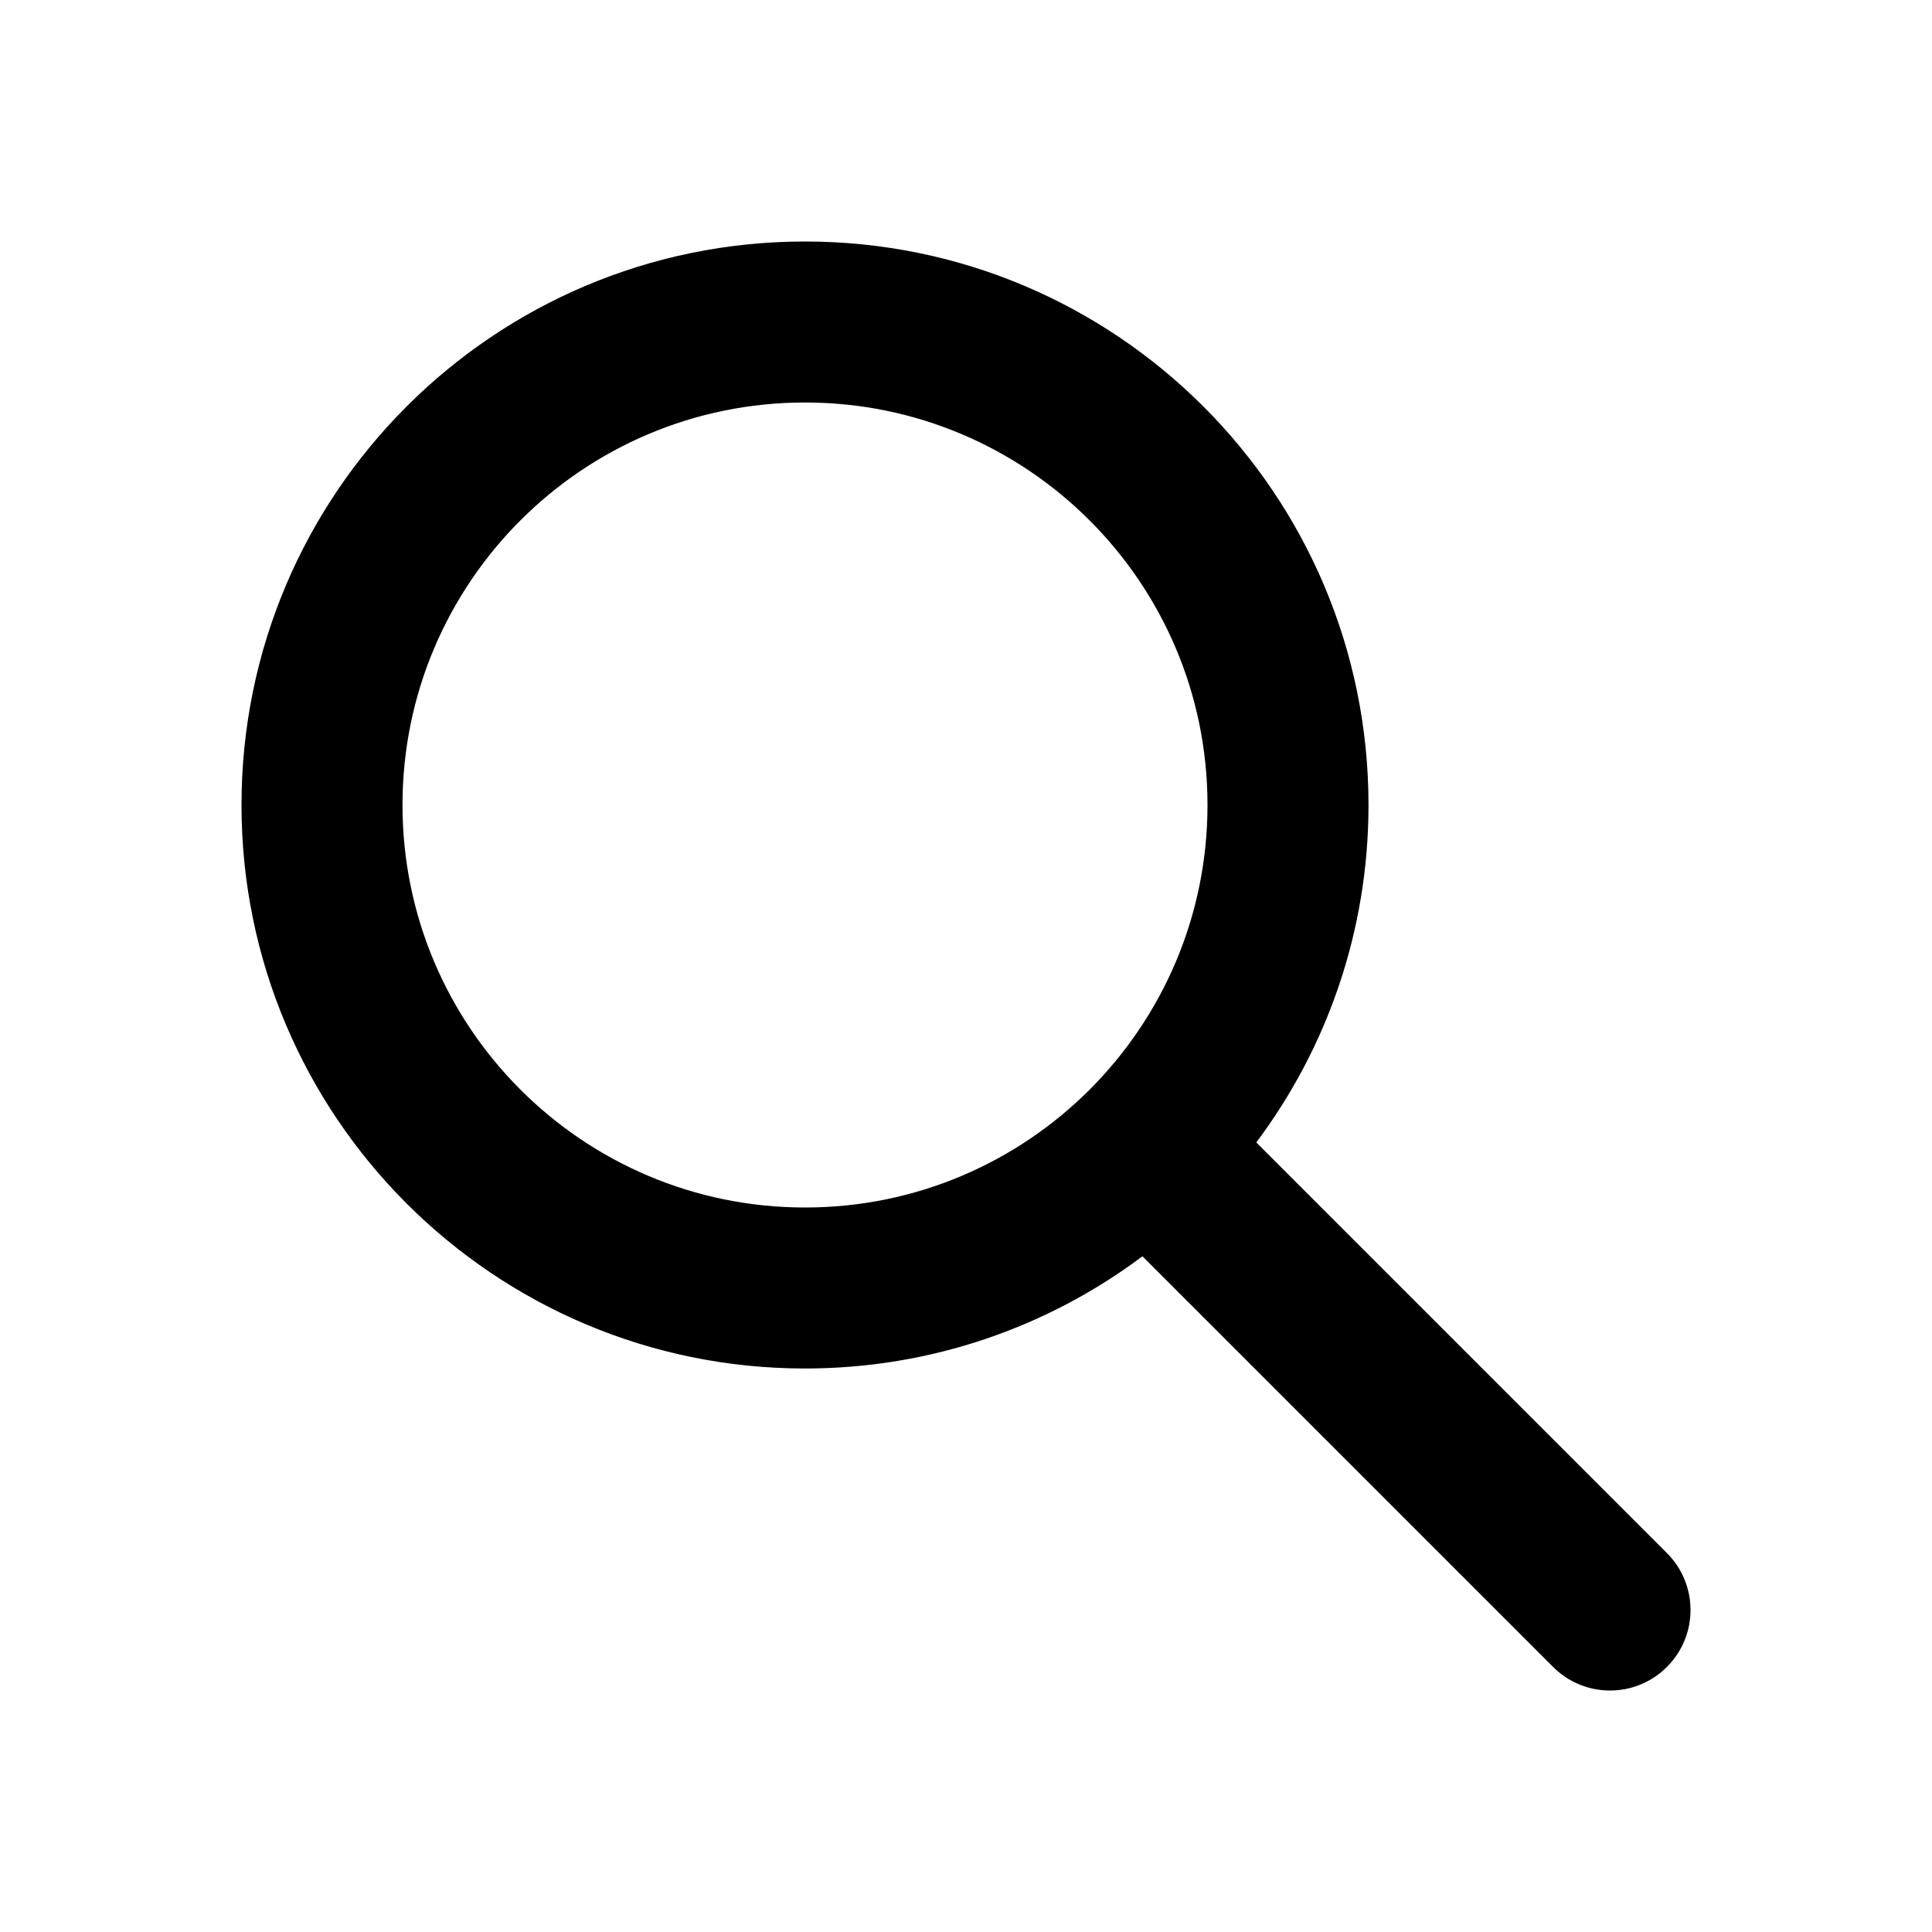
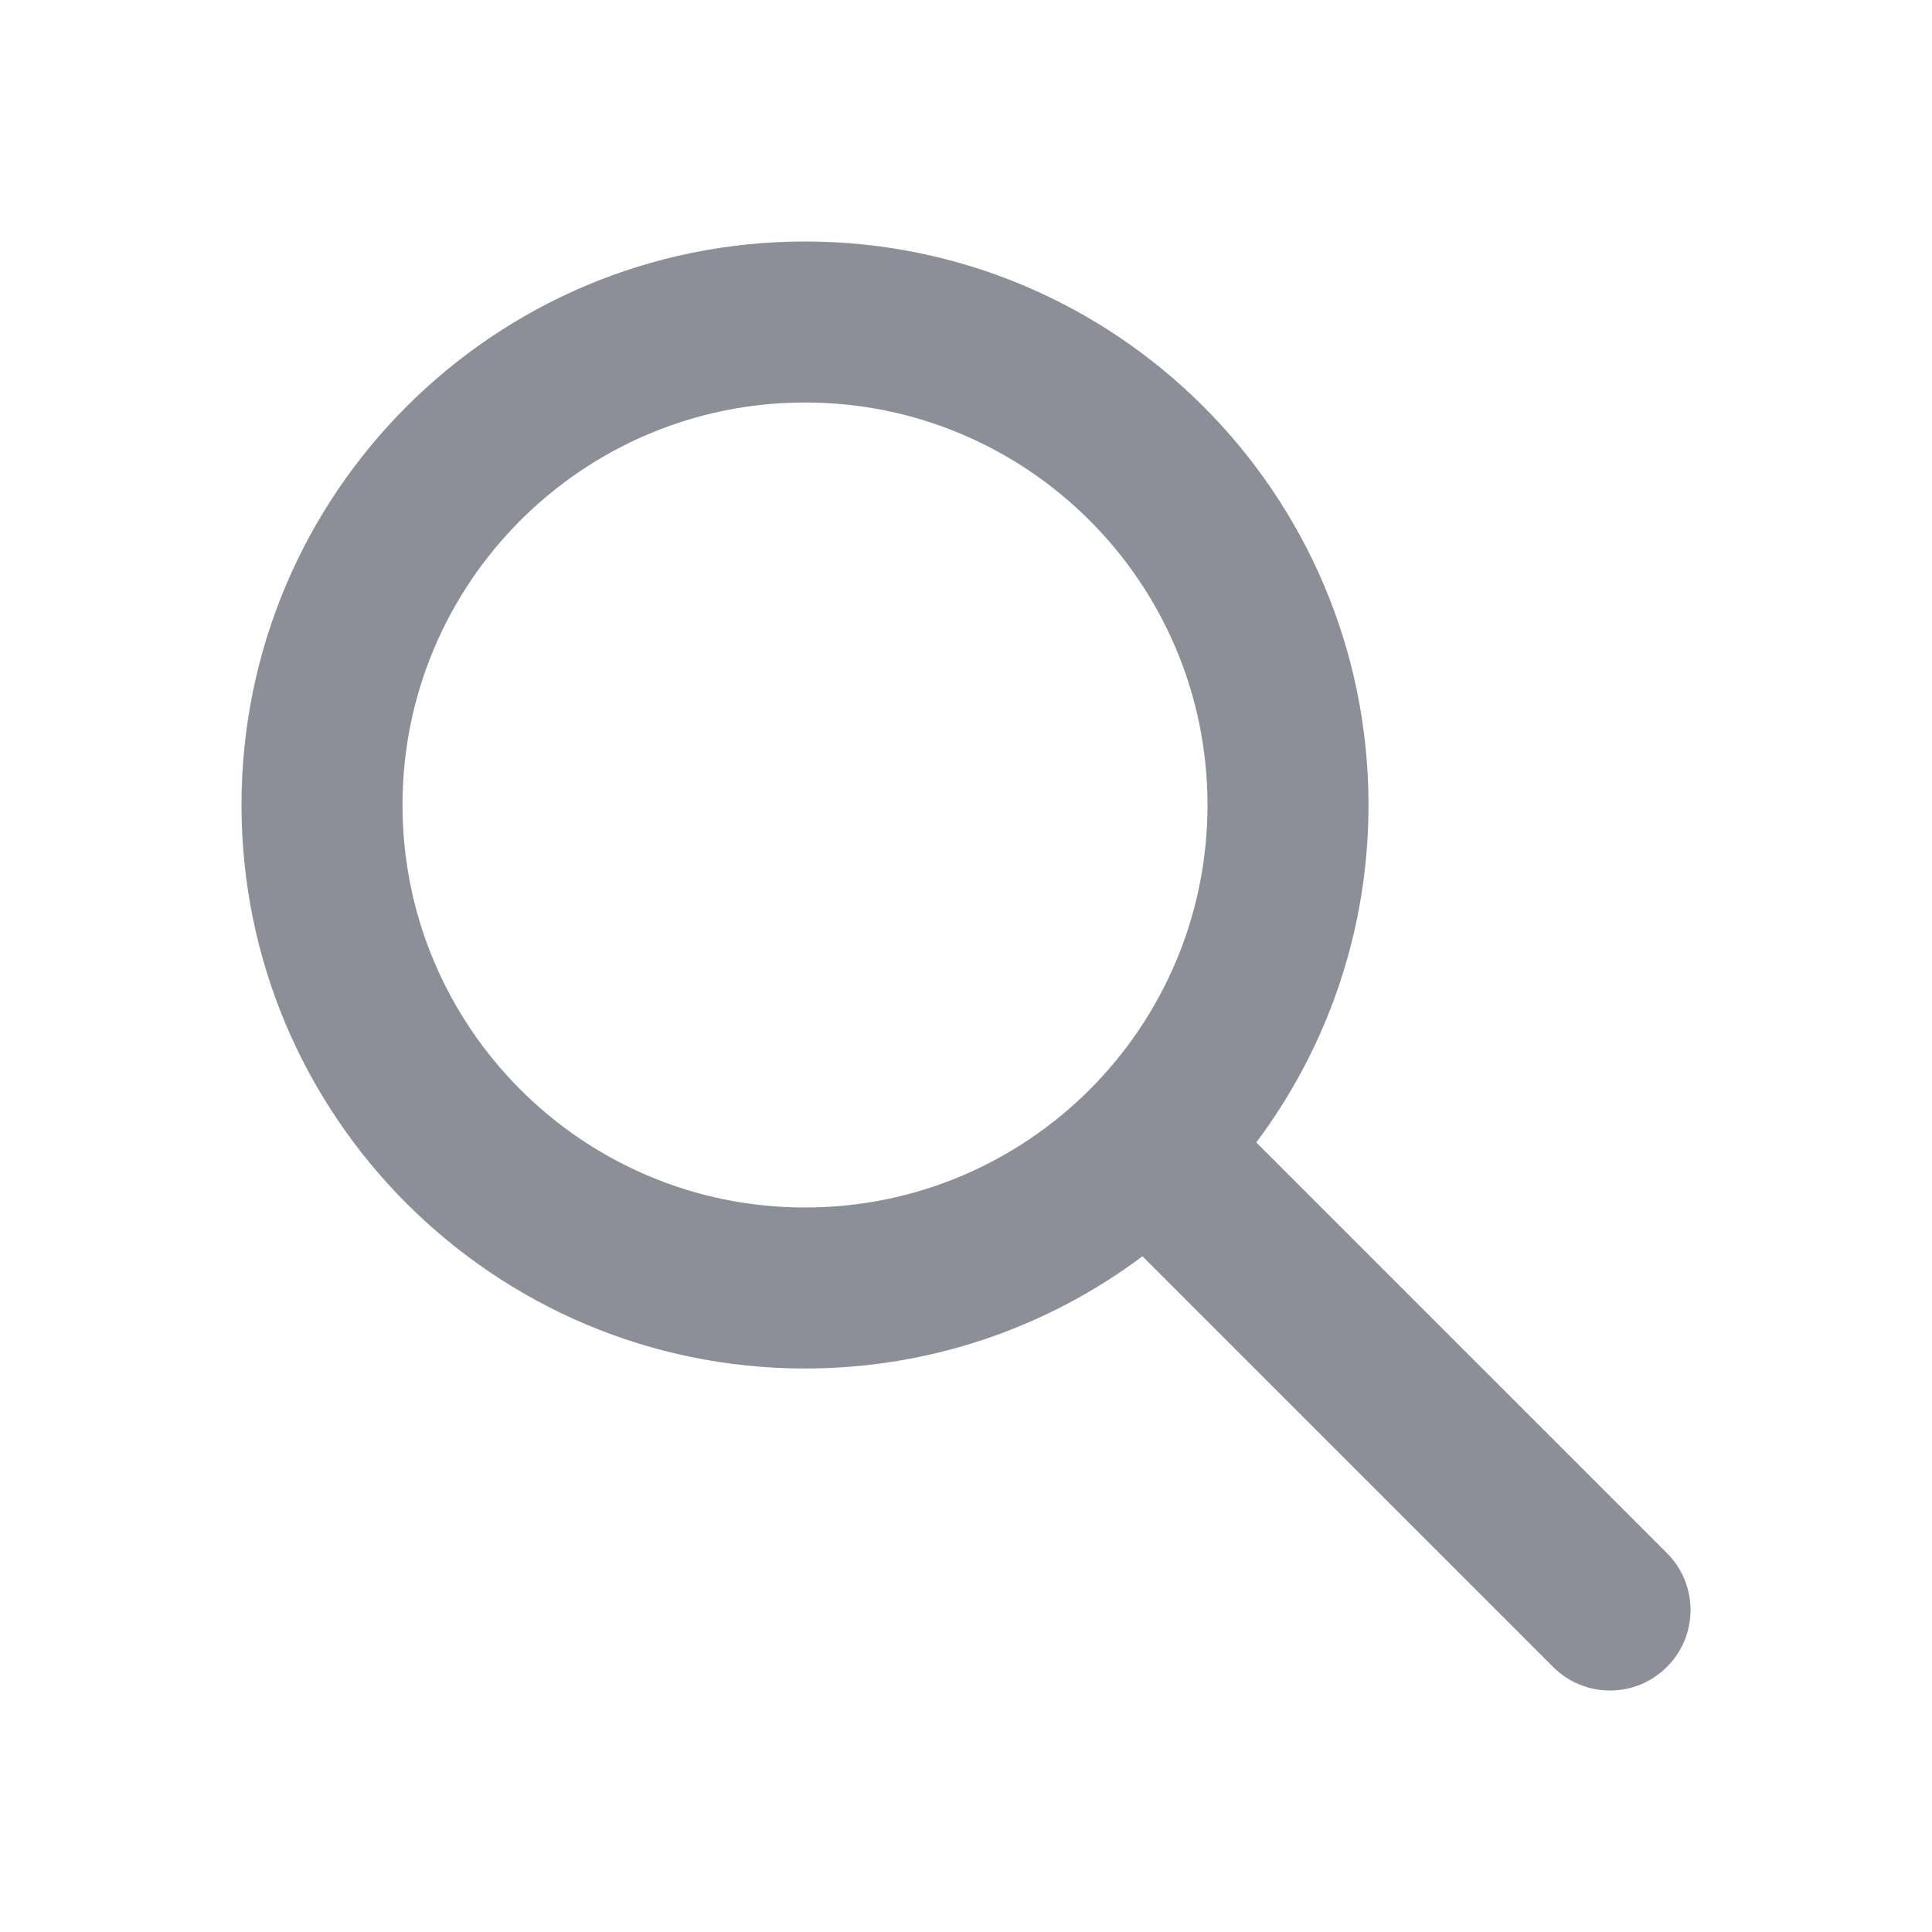
<svg xmlns="http://www.w3.org/2000/svg" width="800px" height="800px" viewBox="0 0 24 24" fill="none">
-   <path fill-rule="evenodd" clip-rule="evenodd" d="M10 5C7.239 5 5 7.239 5 10C5 12.761 7.239 15 10 15C11.381 15 12.63 14.441 13.536 13.536C14.441 12.63 15 11.381 15 10C15 7.239 12.761 5 10 5ZM3 10C3 6.134 6.134 3 10 3C13.866 3 17 6.134 17 10C17 11.572 16.481 13.024 15.606 14.192L20.707 19.293C21.098 19.683 21.098 20.317 20.707 20.707C20.317 21.098 19.683 21.098 19.293 20.707L14.192 15.606C13.024 16.481 11.572 17 10 17C6.134 17 3 13.866 3 10Z" fill="#000000" />
+   <path fill-rule="evenodd" clip-rule="evenodd" d="M10 5C7.239 5 5 7.239 5 10C5 12.761 7.239 15 10 15C11.381 15 12.63 14.441 13.536 13.536C14.441 12.63 15 11.381 15 10C15 7.239 12.761 5 10 5ZM3 10C3 6.134 6.134 3 10 3C13.866 3 17 6.134 17 10C17 11.572 16.481 13.024 15.606 14.192L20.707 19.293C21.098 19.683 21.098 20.317 20.707 20.707C20.317 21.098 19.683 21.098 19.293 20.707L14.192 15.606C13.024 16.481 11.572 17 10 17C6.134 17 3 13.866 3 10Z" fill="#8C8F98" />
</svg>
